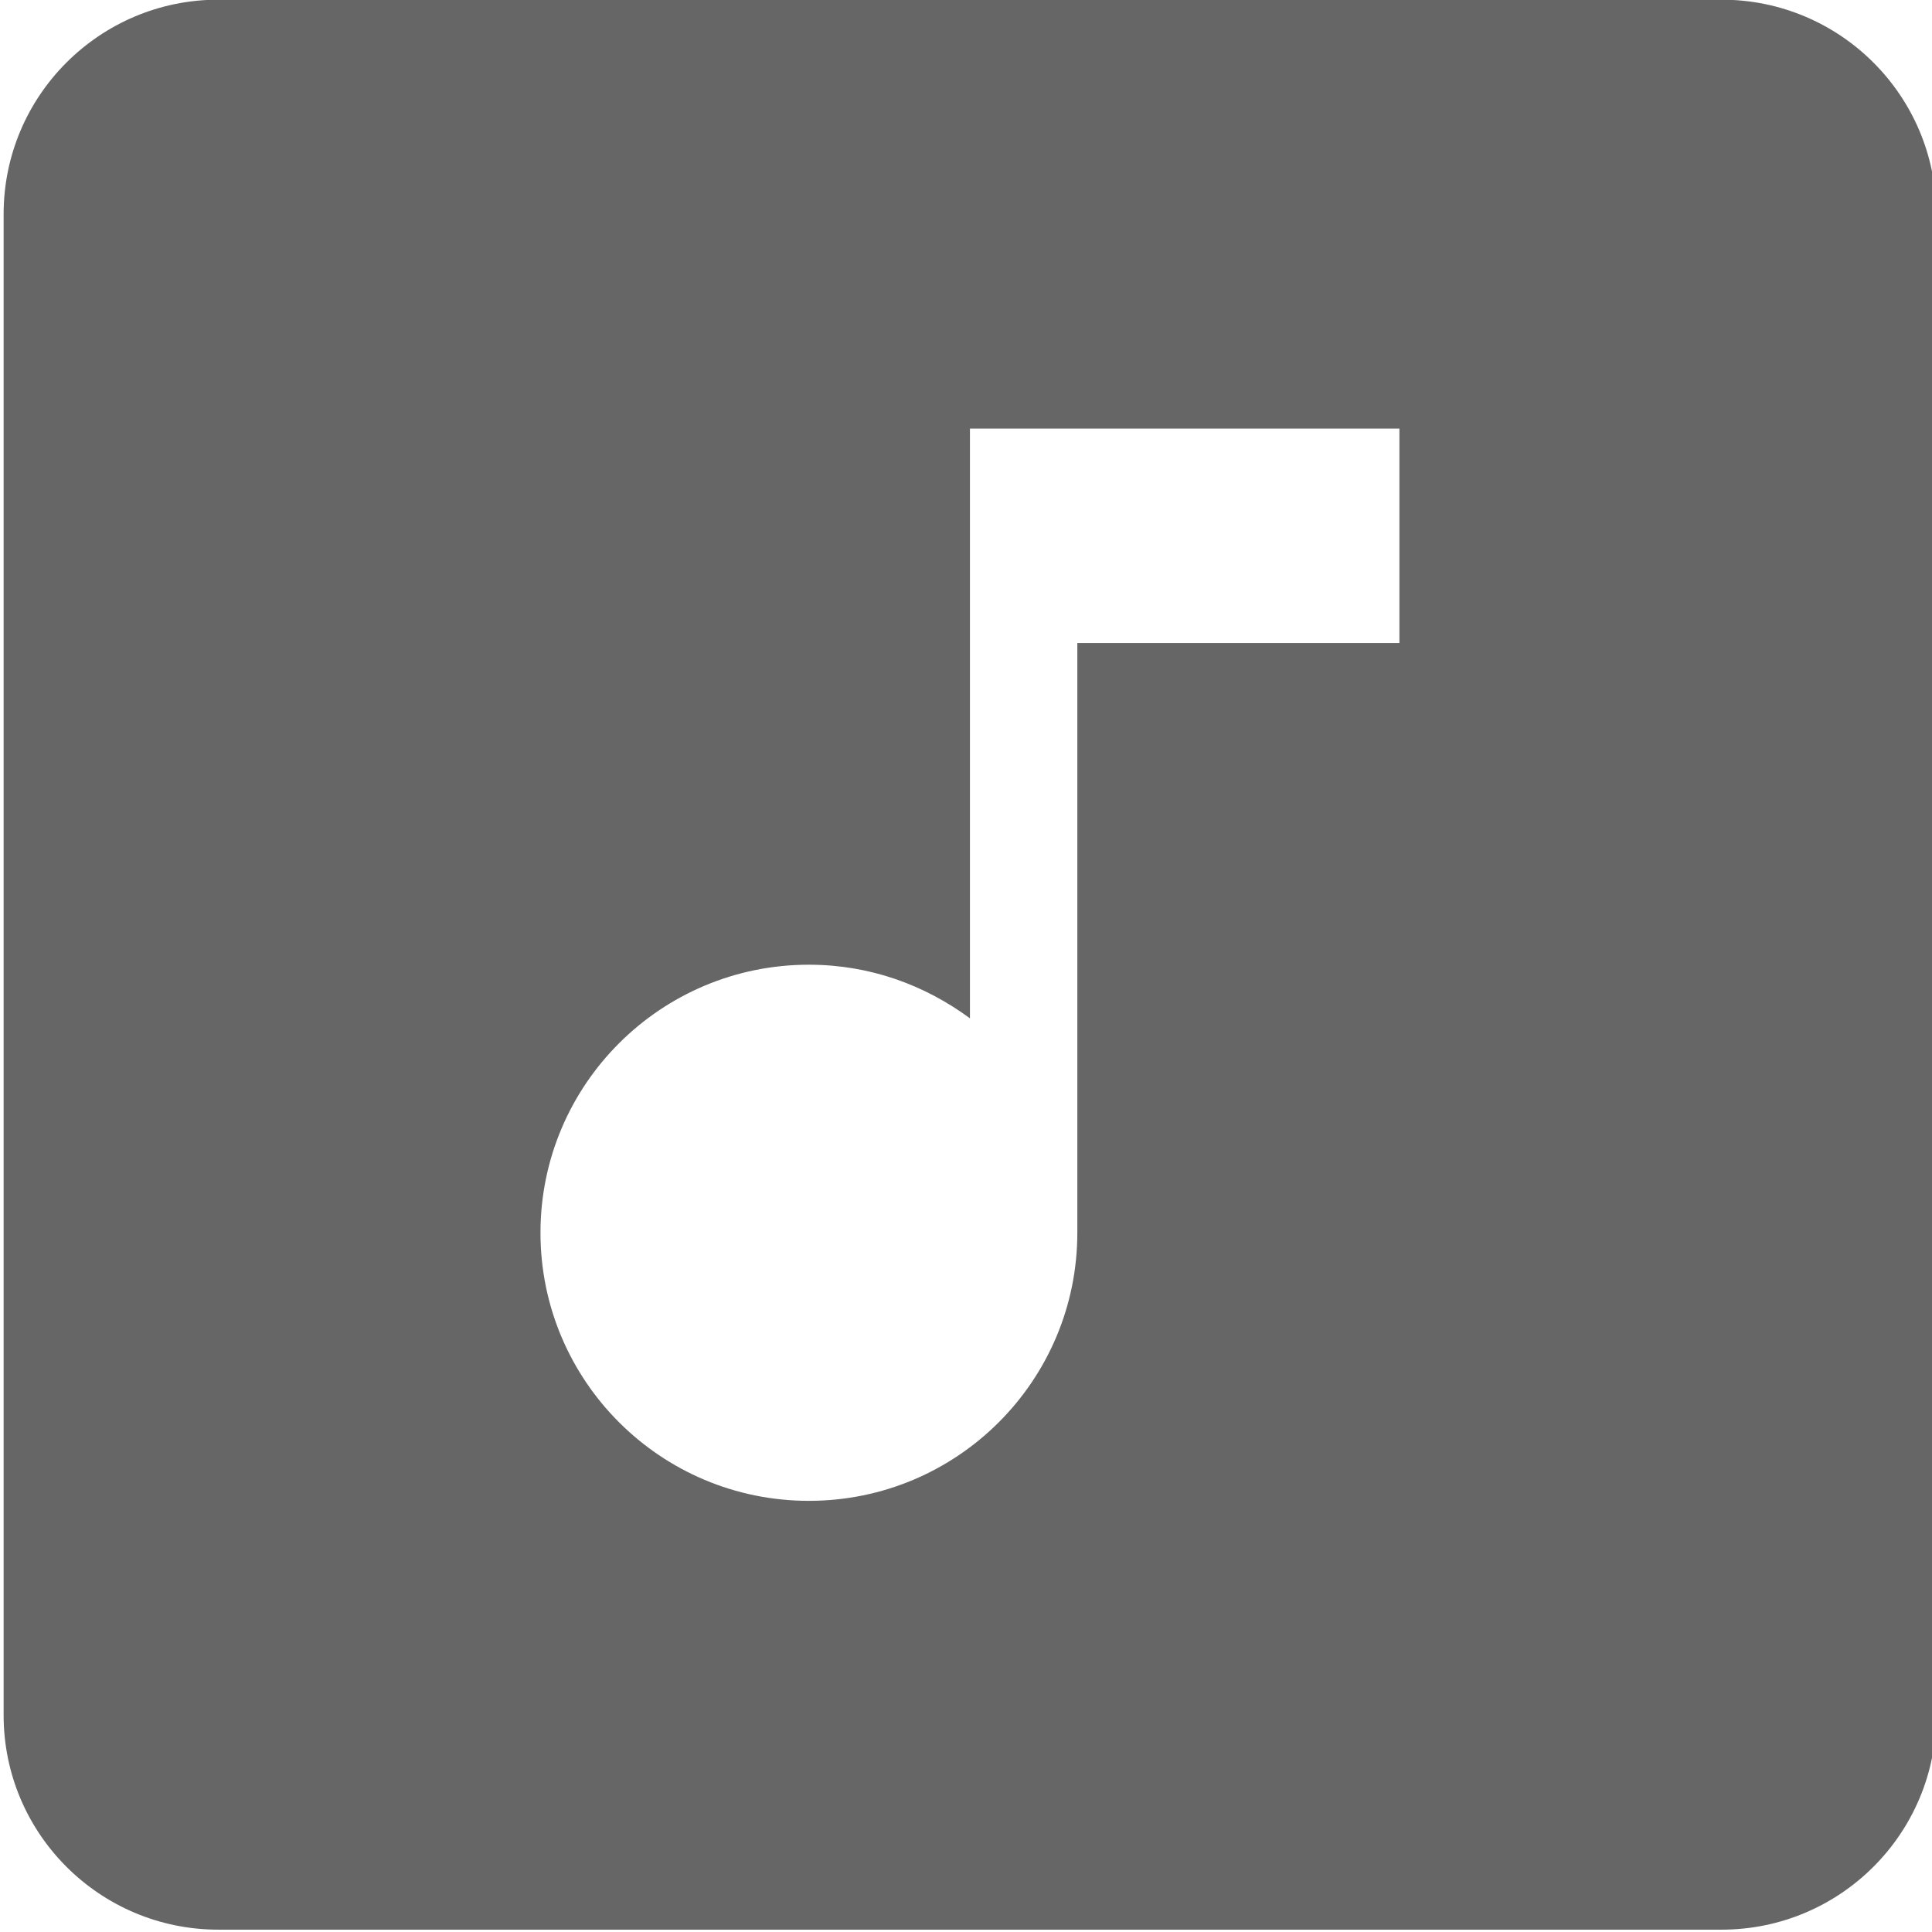
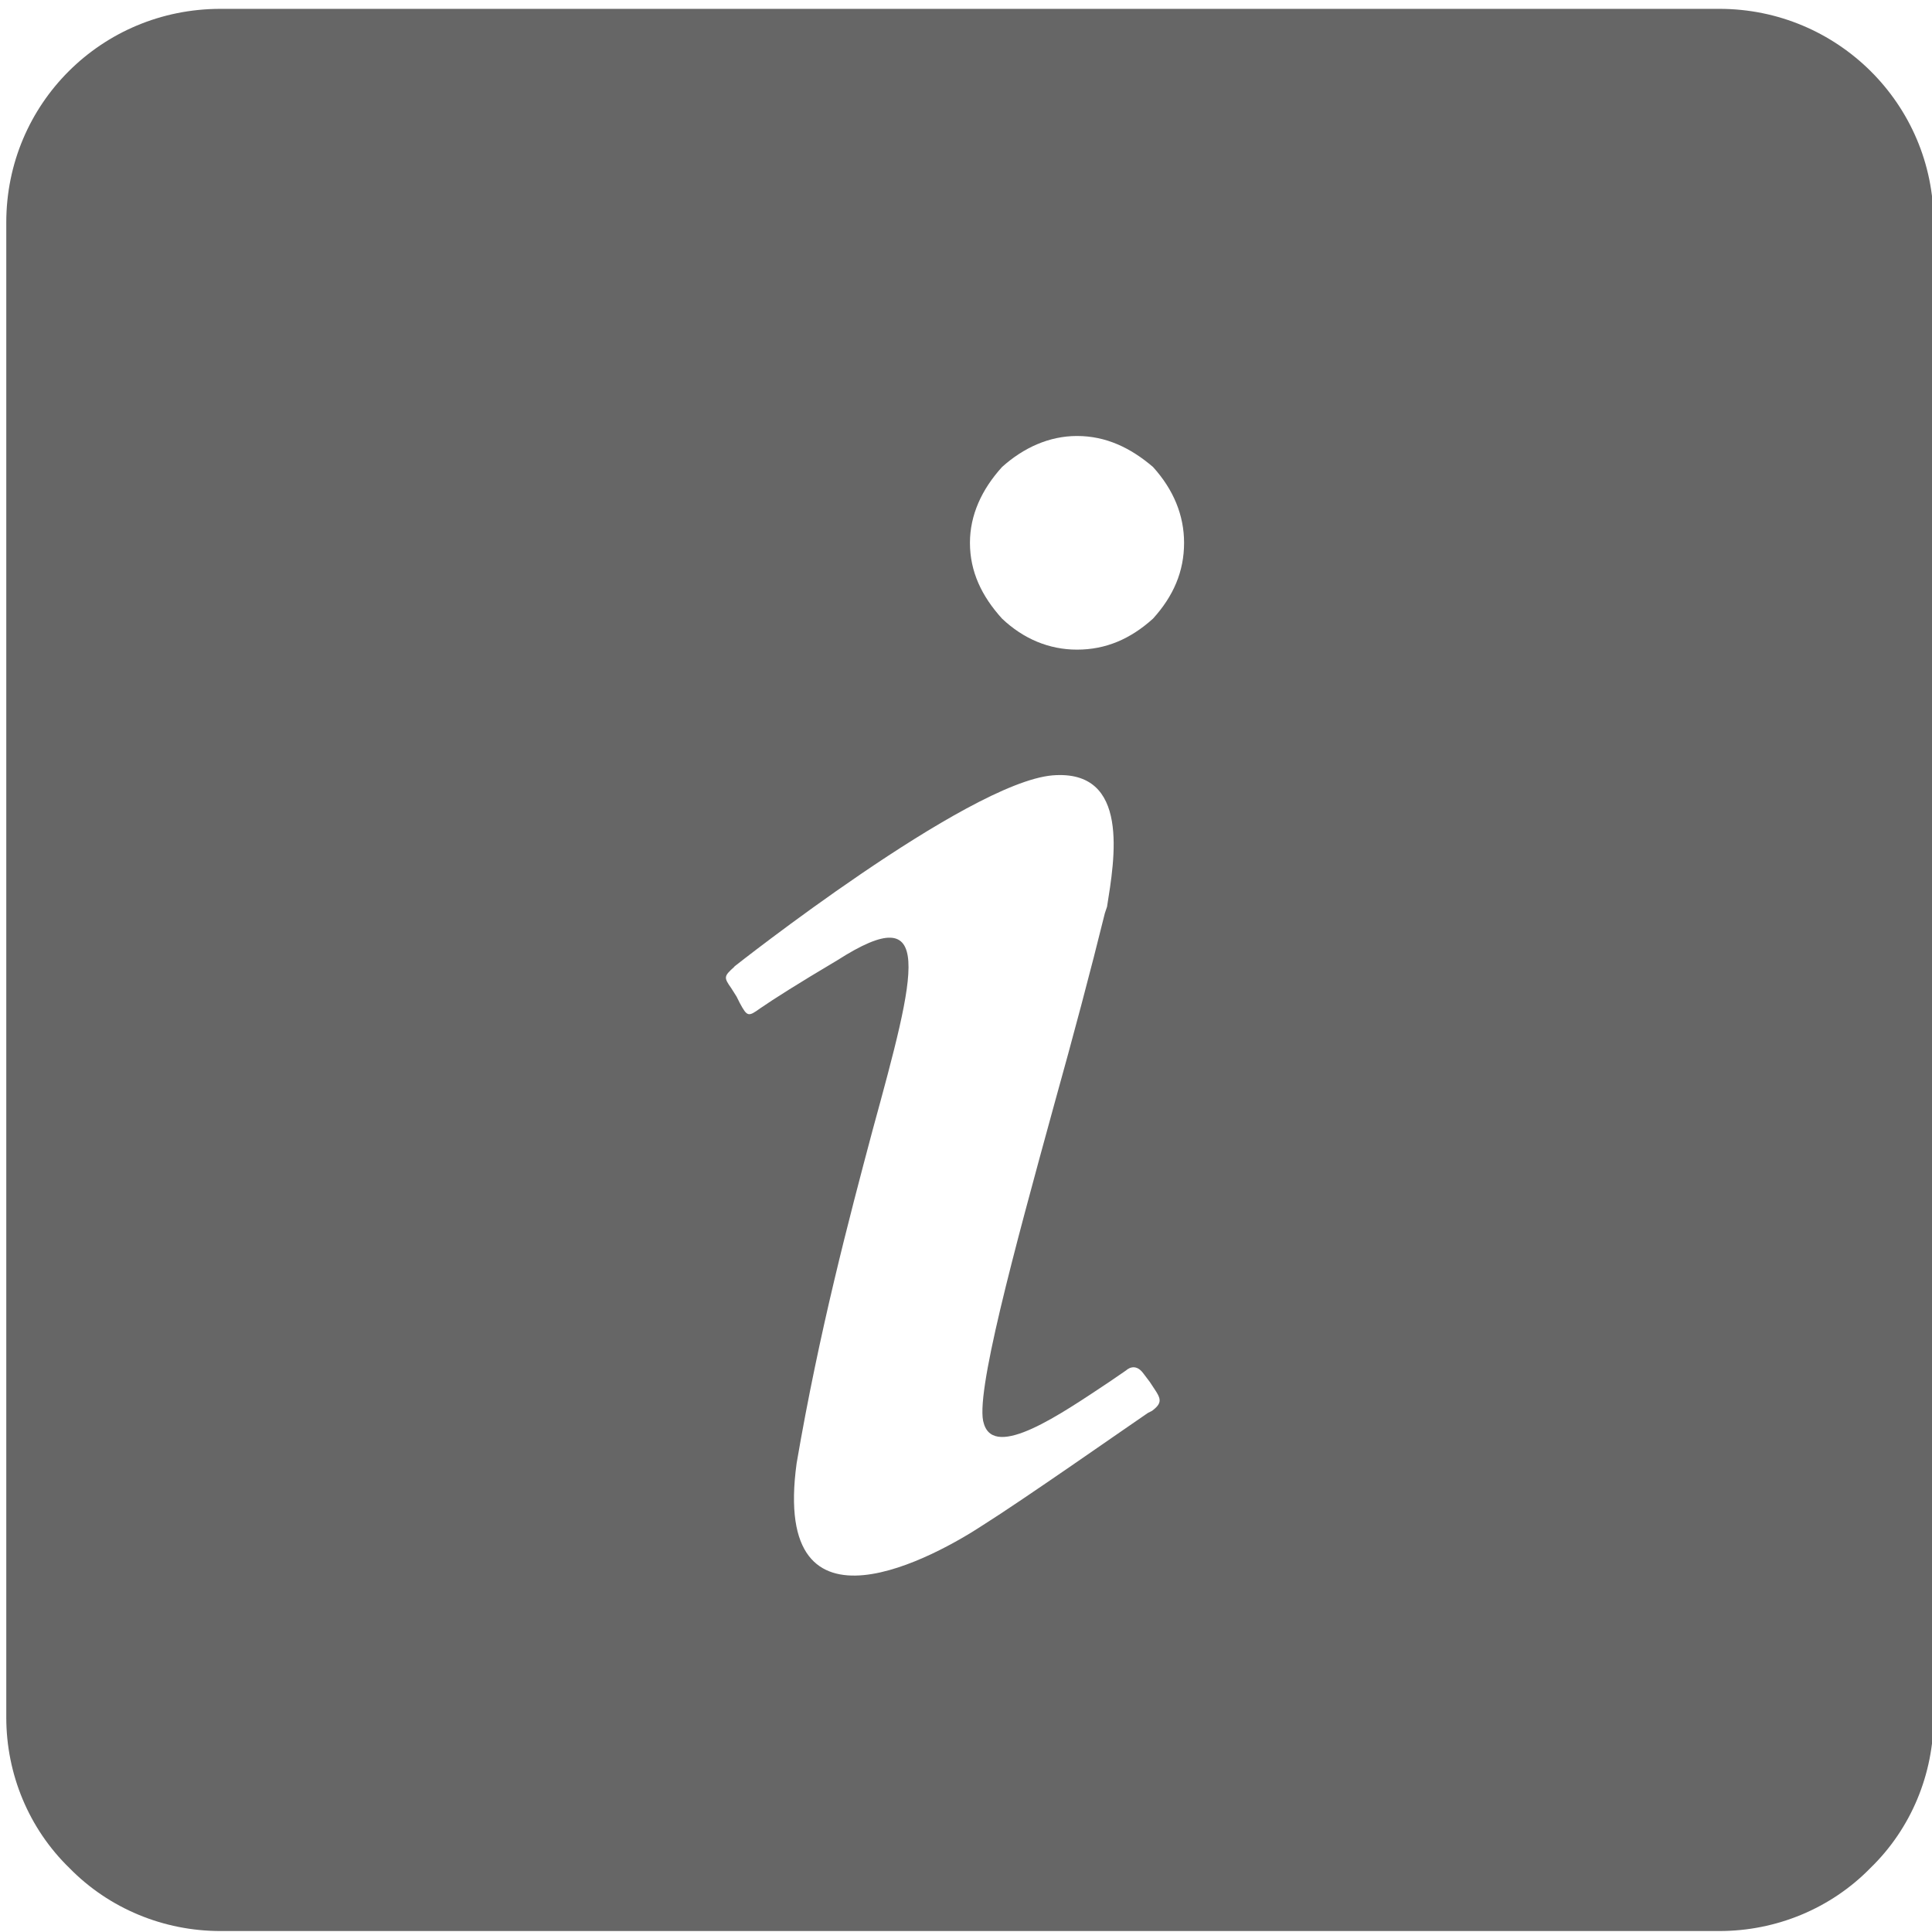
<svg xmlns="http://www.w3.org/2000/svg" width="24px" height="24px" viewBox="0 0 24 24" version="1.1" id="svg45">
  <defs id="defs10">
    <polygon id="path-1" points="17.998 24.002 23.997 24.002 23.997 0.002 1.06685494e-16 0.002 0 24.002 5.999 24.002 17.998 24.002" />
    <path d="M2.291,2.533 C1.431,2.533 0.992,3.21 0.992,4.23 C0.992,5.194 1.467,5.918 2.291,5.918 C3.223,5.918 3.573,5.065 3.573,4.23 C3.572,3.359 3.133,2.533 2.291,2.533 L2.291,2.533 L2.291,2.533 Z M0.006,0.002 L1.027,0.002 L1.027,2.45 L1.045,2.45 C1.323,1.986 1.906,1.699 2.426,1.699 C3.886,1.699 4.595,2.849 4.595,4.249 C4.595,5.537 3.967,6.752 2.596,6.752 C1.968,6.752 1.296,6.595 0.991,5.964 L0.974,5.964 L0.974,6.623 L0.006,6.623 L0.006,0.002 L0.006,0.002 L0.006,0.002 Z" id="path-3" />
    <path d="M3.357,1.734 C3.276,1.15 2.864,0.835 2.299,0.835 C1.77,0.835 1.026,1.122 1.026,2.578 C1.026,3.375 1.367,4.219 2.254,4.219 C2.846,4.219 3.258,3.811 3.357,3.125 L4.378,3.125 C4.19,4.367 3.446,5.053 2.254,5.053 C0.802,5.053 0.004,3.987 0.004,2.578 C0.004,1.132 0.766,0 2.29,0 C3.366,0 4.28,0.557 4.378,1.734 L3.358,1.734 L3.357,1.734 L3.357,1.734 Z" id="path-5" />
    <polygon id="path-7" points="7.667 6.608 0.003 6.608 3.582 0.002 11.245 0.002" />
  </defs>
-   <path d="m 17.384,7.988 h -4.001 V 15.314 A 3.334,3.33 0 0 1 10.048,18.644 3.334,3.33 0 0 1 6.714,15.314 3.334,3.33 0 0 1 10.048,11.984 c 0.76,0 1.44,0.253 2.001,0.666 V 5.324 h 5.335 m 4.001,-5.328 H 2.712 A 2.668,2.664 0 0 0 0.045,2.66 V 21.307 A 2.668,2.664 0 0 0 2.712,23.971 H 21.385 a 2.668,2.664 0 0 0 2.668,-2.664 V 2.66 a 2.668,2.664 0 0 0 -2.668,-2.664 z" id="path2" style="fill:#666666;stroke-width:1.333" />
+   <path d="M 2.738,0.11 H 21.36 c 1.463,0 2.66,1.181 2.66,2.653 V 21.335 c 0,0.703 -0.279,1.38 -0.785,1.87 -0.492,0.504 -1.171,0.783 -1.876,0.783 H 2.738 c -0.705,0 -1.383,-0.279 -1.876,-0.783 C 0.357,22.714 0.078,22.038 0.078,21.335 V 2.763 c 0,-1.472 1.184,-2.653 2.66,-2.653 M 12.448,5.801 c -0.253,0.279 -0.399,0.597 -0.399,0.942 0,0.358 0.146,0.663 0.399,0.942 0.266,0.252 0.585,0.385 0.931,0.385 0.359,0 0.665,-0.133 0.944,-0.385 0.253,-0.279 0.386,-0.584 0.386,-0.942 0,-0.345 -0.133,-0.663 -0.386,-0.942 -0.279,-0.239 -0.585,-0.385 -0.944,-0.385 -0.346,0 -0.665,0.146 -0.931,0.385 M 9.123,12.009 c -0.133,0.119 -0.133,0.133 -0.04,0.265 l 0.067,0.106 0.04,0.08 c 0.093,0.172 0.106,0.172 0.253,0.066 0.173,-0.119 0.466,-0.305 0.958,-0.597 1.224,-0.783 0.984,0.119 0.439,2.109 -0.293,1.101 -0.665,2.507 -0.944,4.139 -0.319,2.321 1.769,1.128 2.314,0.769 0.505,-0.318 1.756,-1.194 2.048,-1.393 l 0.053,-0.027 c 0.16,-0.119 0.093,-0.172 -0.027,-0.358 l -0.08,-0.106 c -0.106,-0.146 -0.213,-0.04 -0.213,-0.04 l -0.213,0.146 c -0.599,0.398 -1.423,0.968 -1.556,0.517 -0.12,-0.332 0.372,-2.136 0.878,-3.98 0.226,-0.809 0.452,-1.658 0.625,-2.361 l 0.027,-0.08 c 0.093,-0.584 0.293,-1.711 -0.678,-1.632 -1.064,0.093 -3.951,2.374 -3.951,2.374 z" id="path2" style="fill:#666666;stroke-width:1.328" />
</svg>
